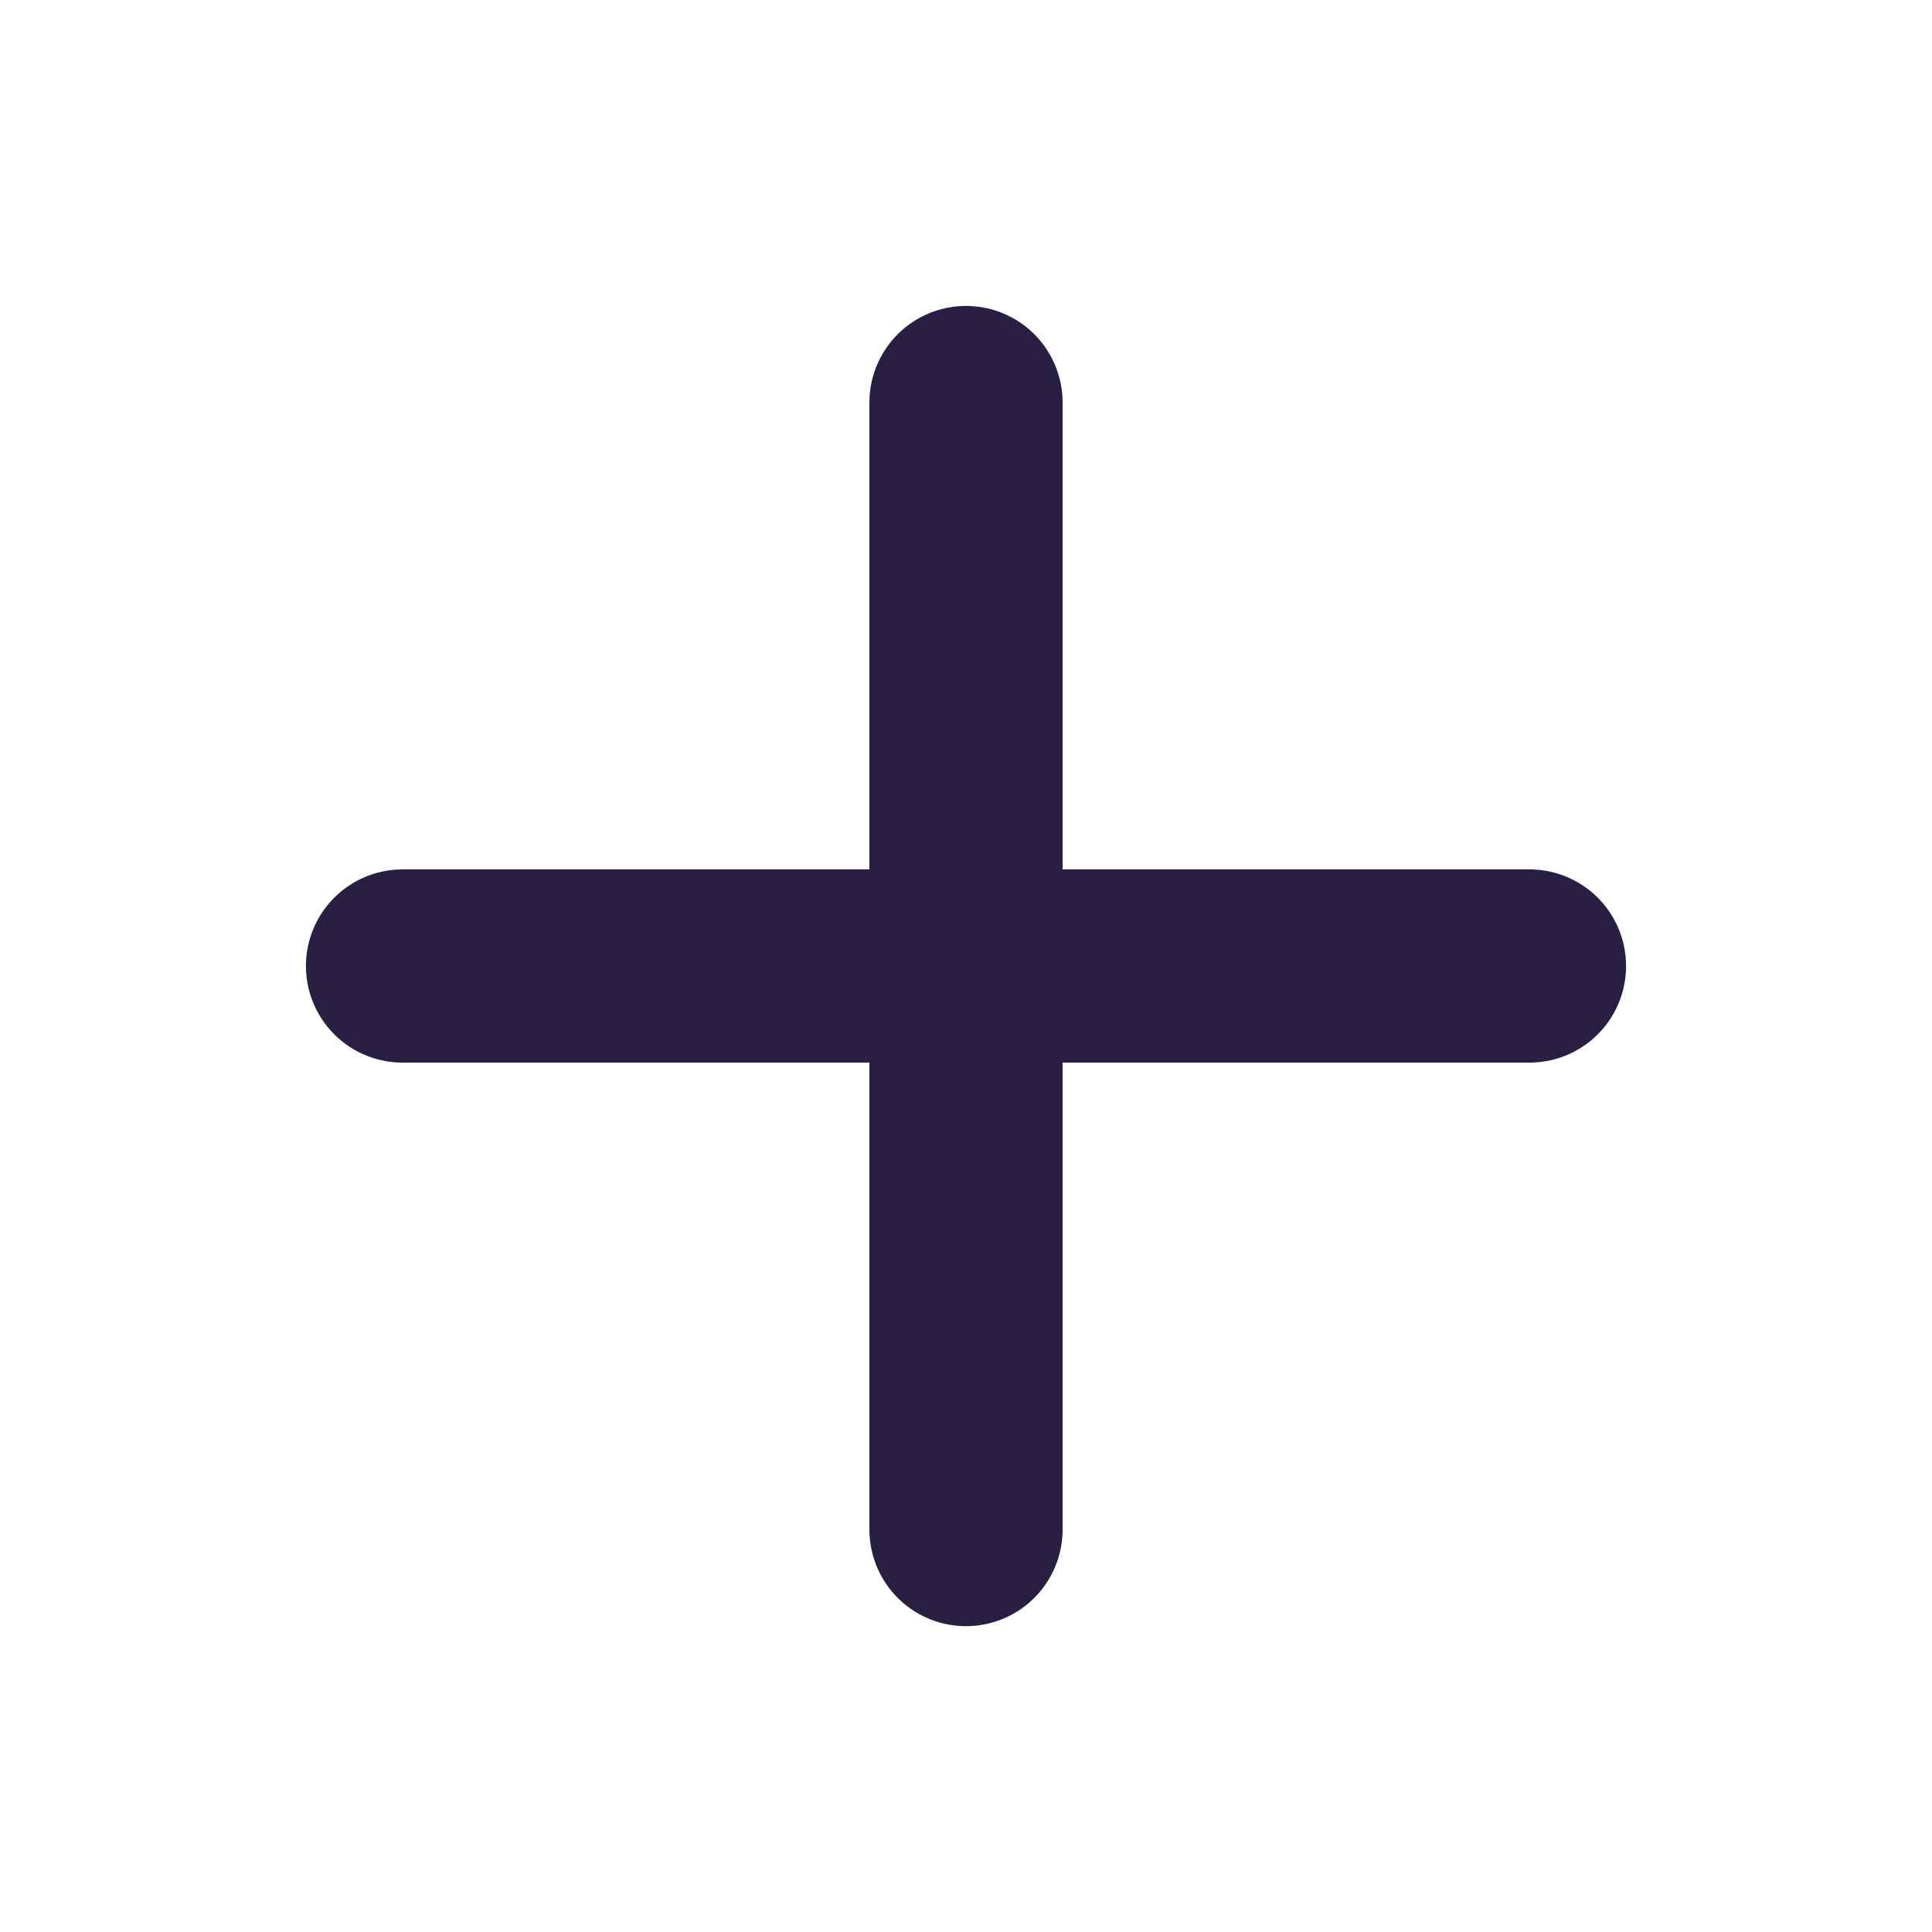
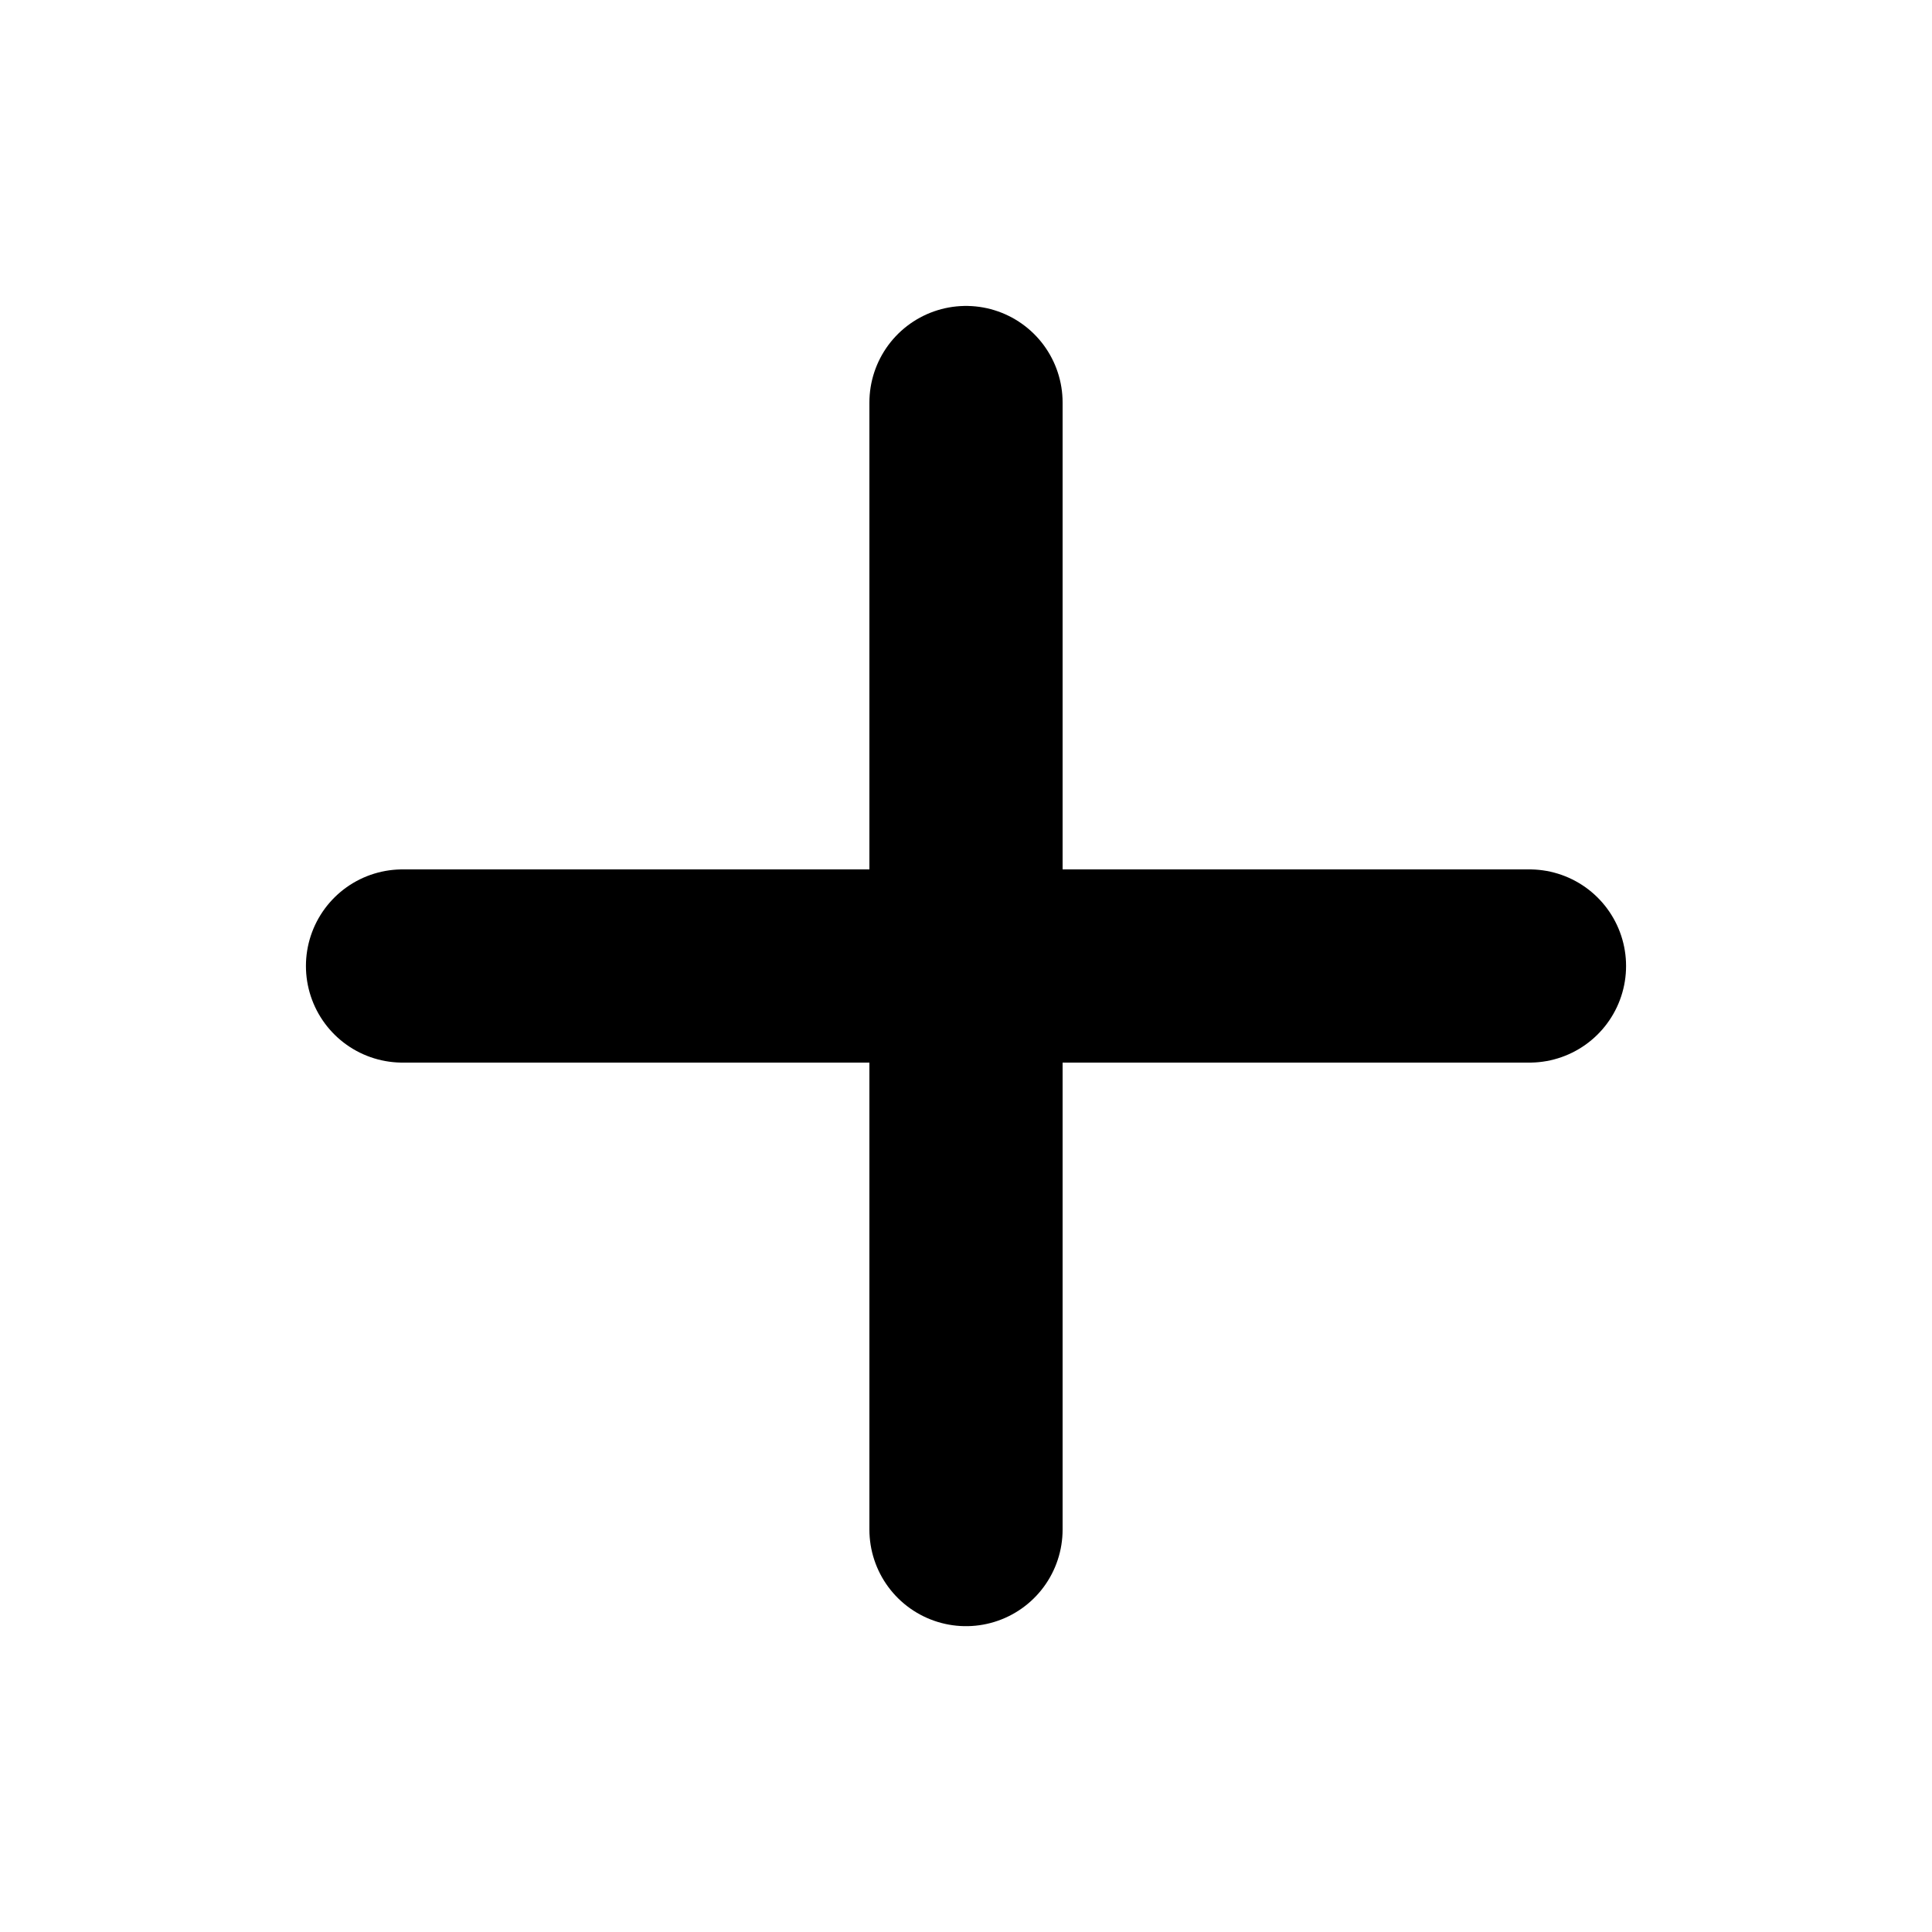
<svg xmlns="http://www.w3.org/2000/svg" width="20" height="20" viewBox="0 0 20 20" fill="none">
-   <path d="M10 4.167V15.834M4.167 10H15.833" stroke="#281F42" stroke-width="2" stroke-linecap="round" stroke-linejoin="round" />
+   <path d="M10 4.167V15.834M4.167 10H15.833" stroke="currentColor" stroke-width="2" stroke-linecap="round" stroke-linejoin="round" />
</svg>
